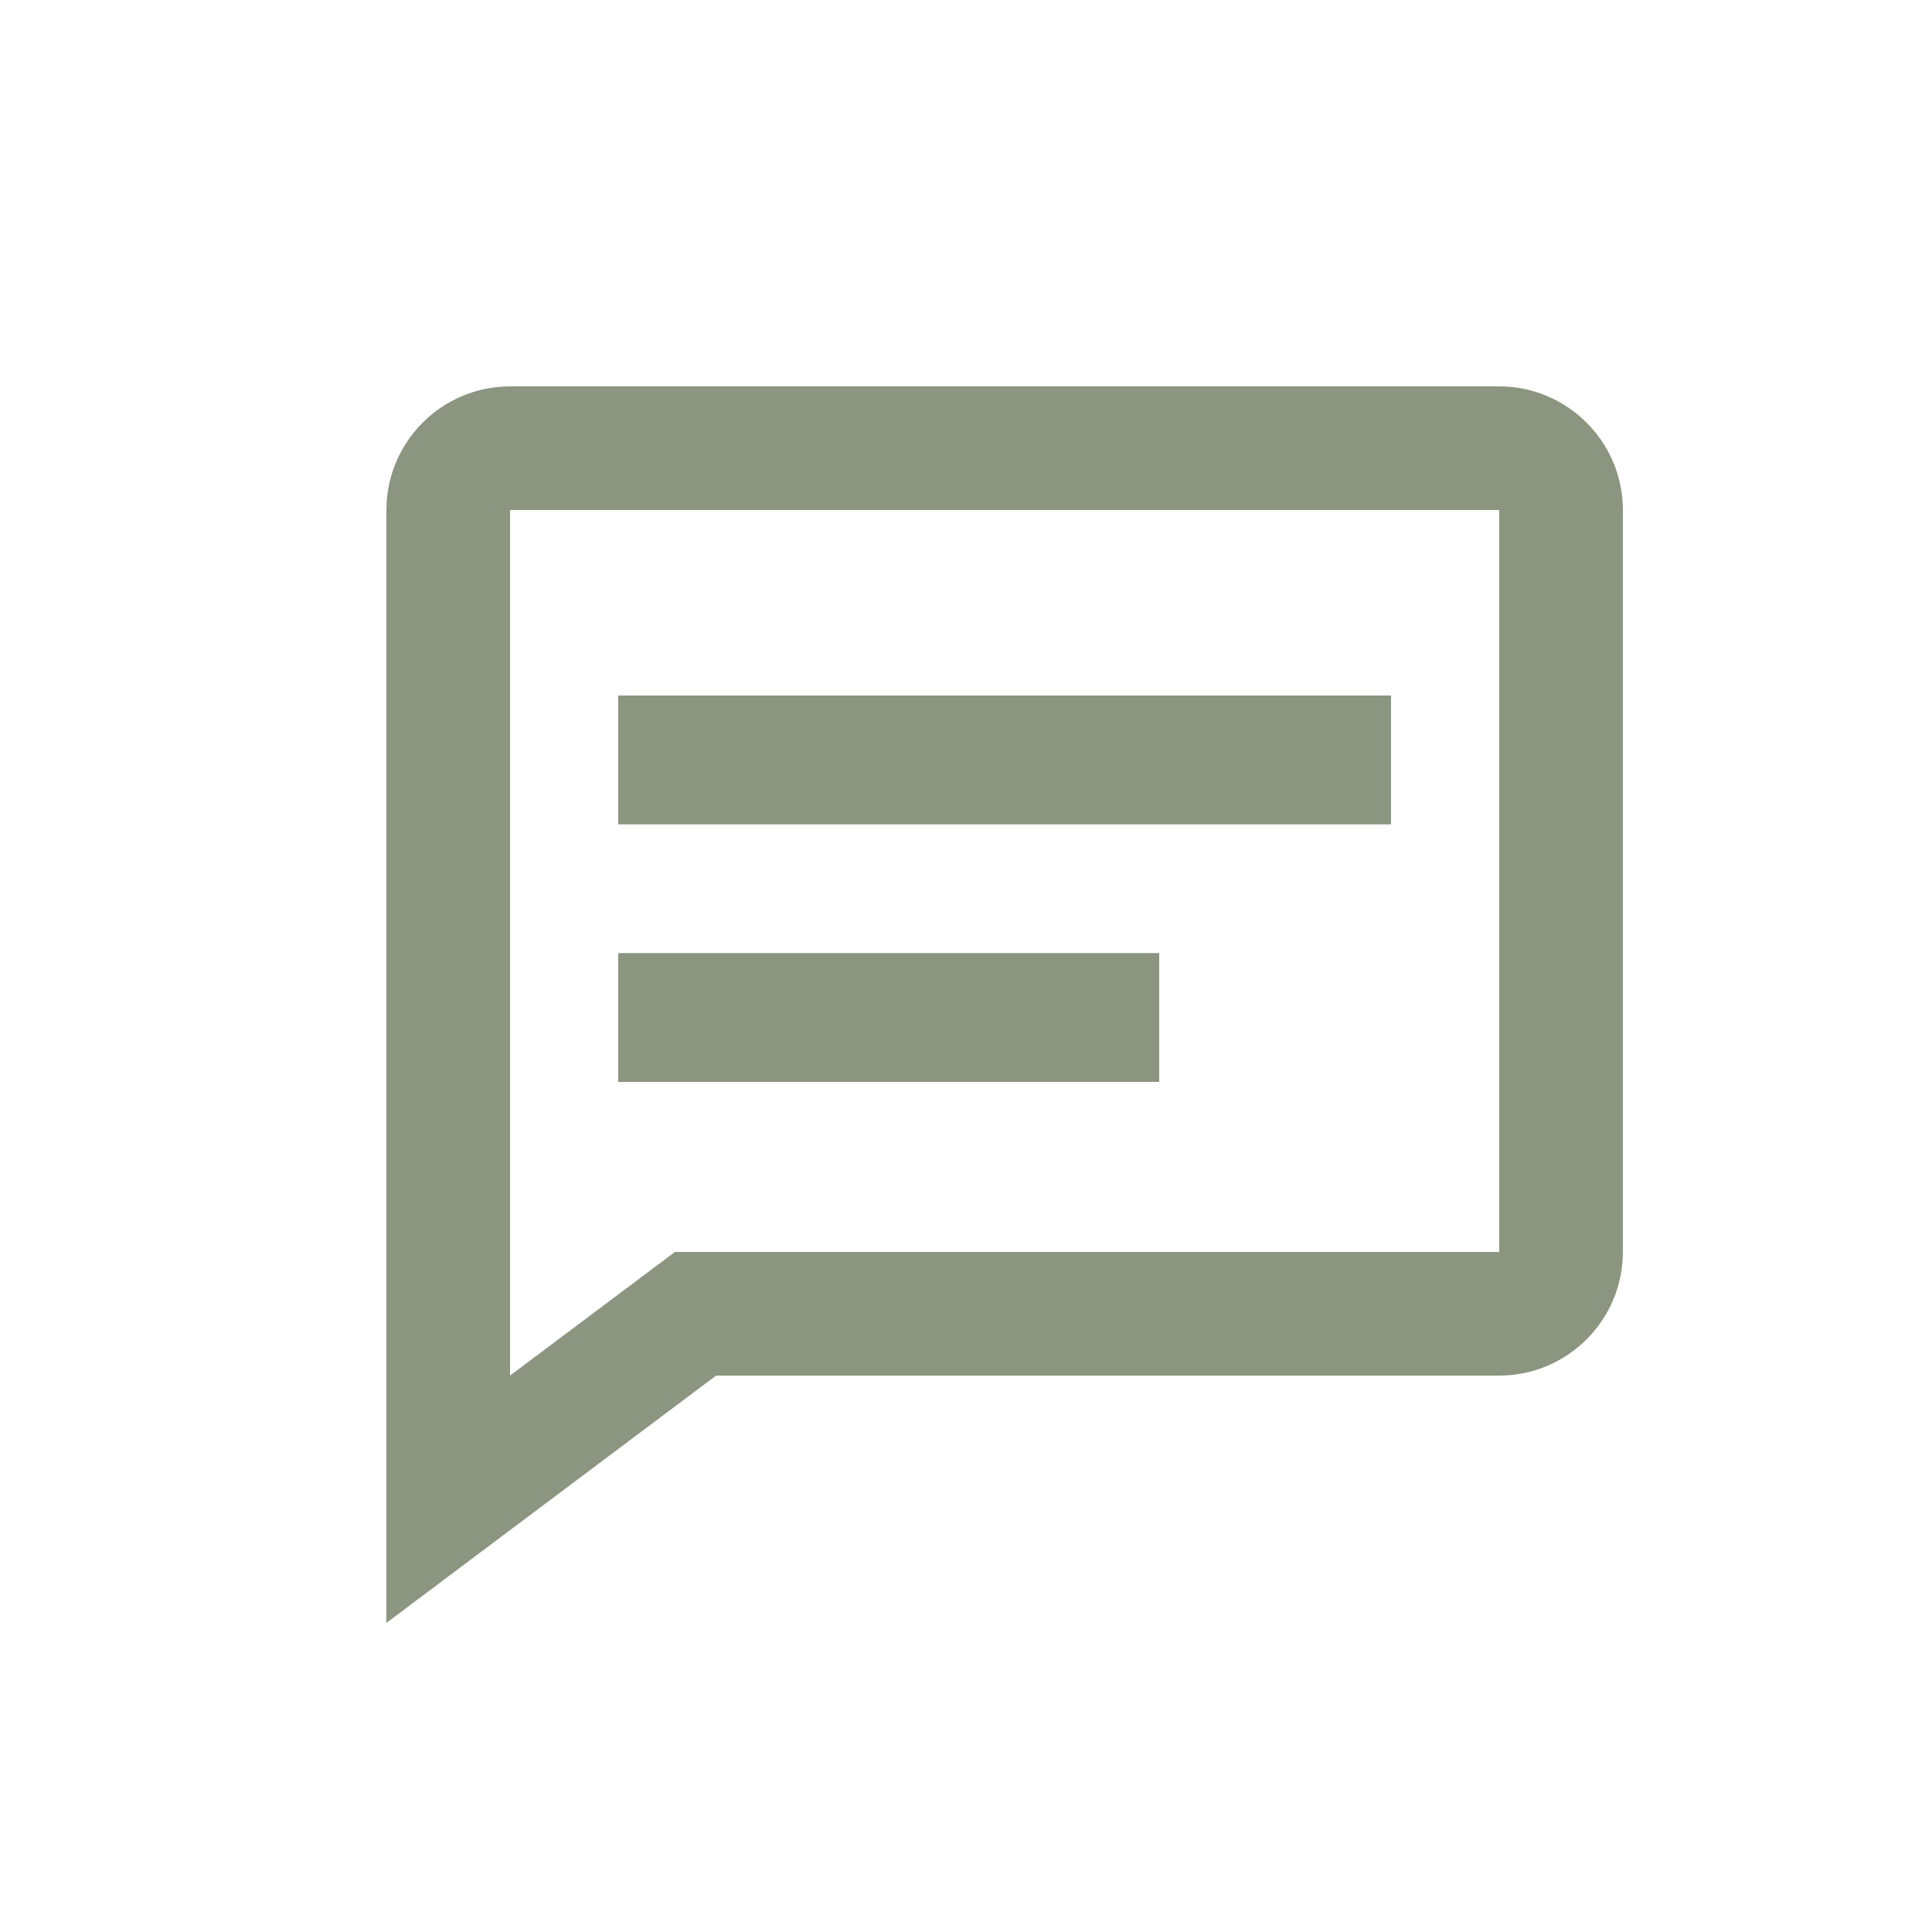
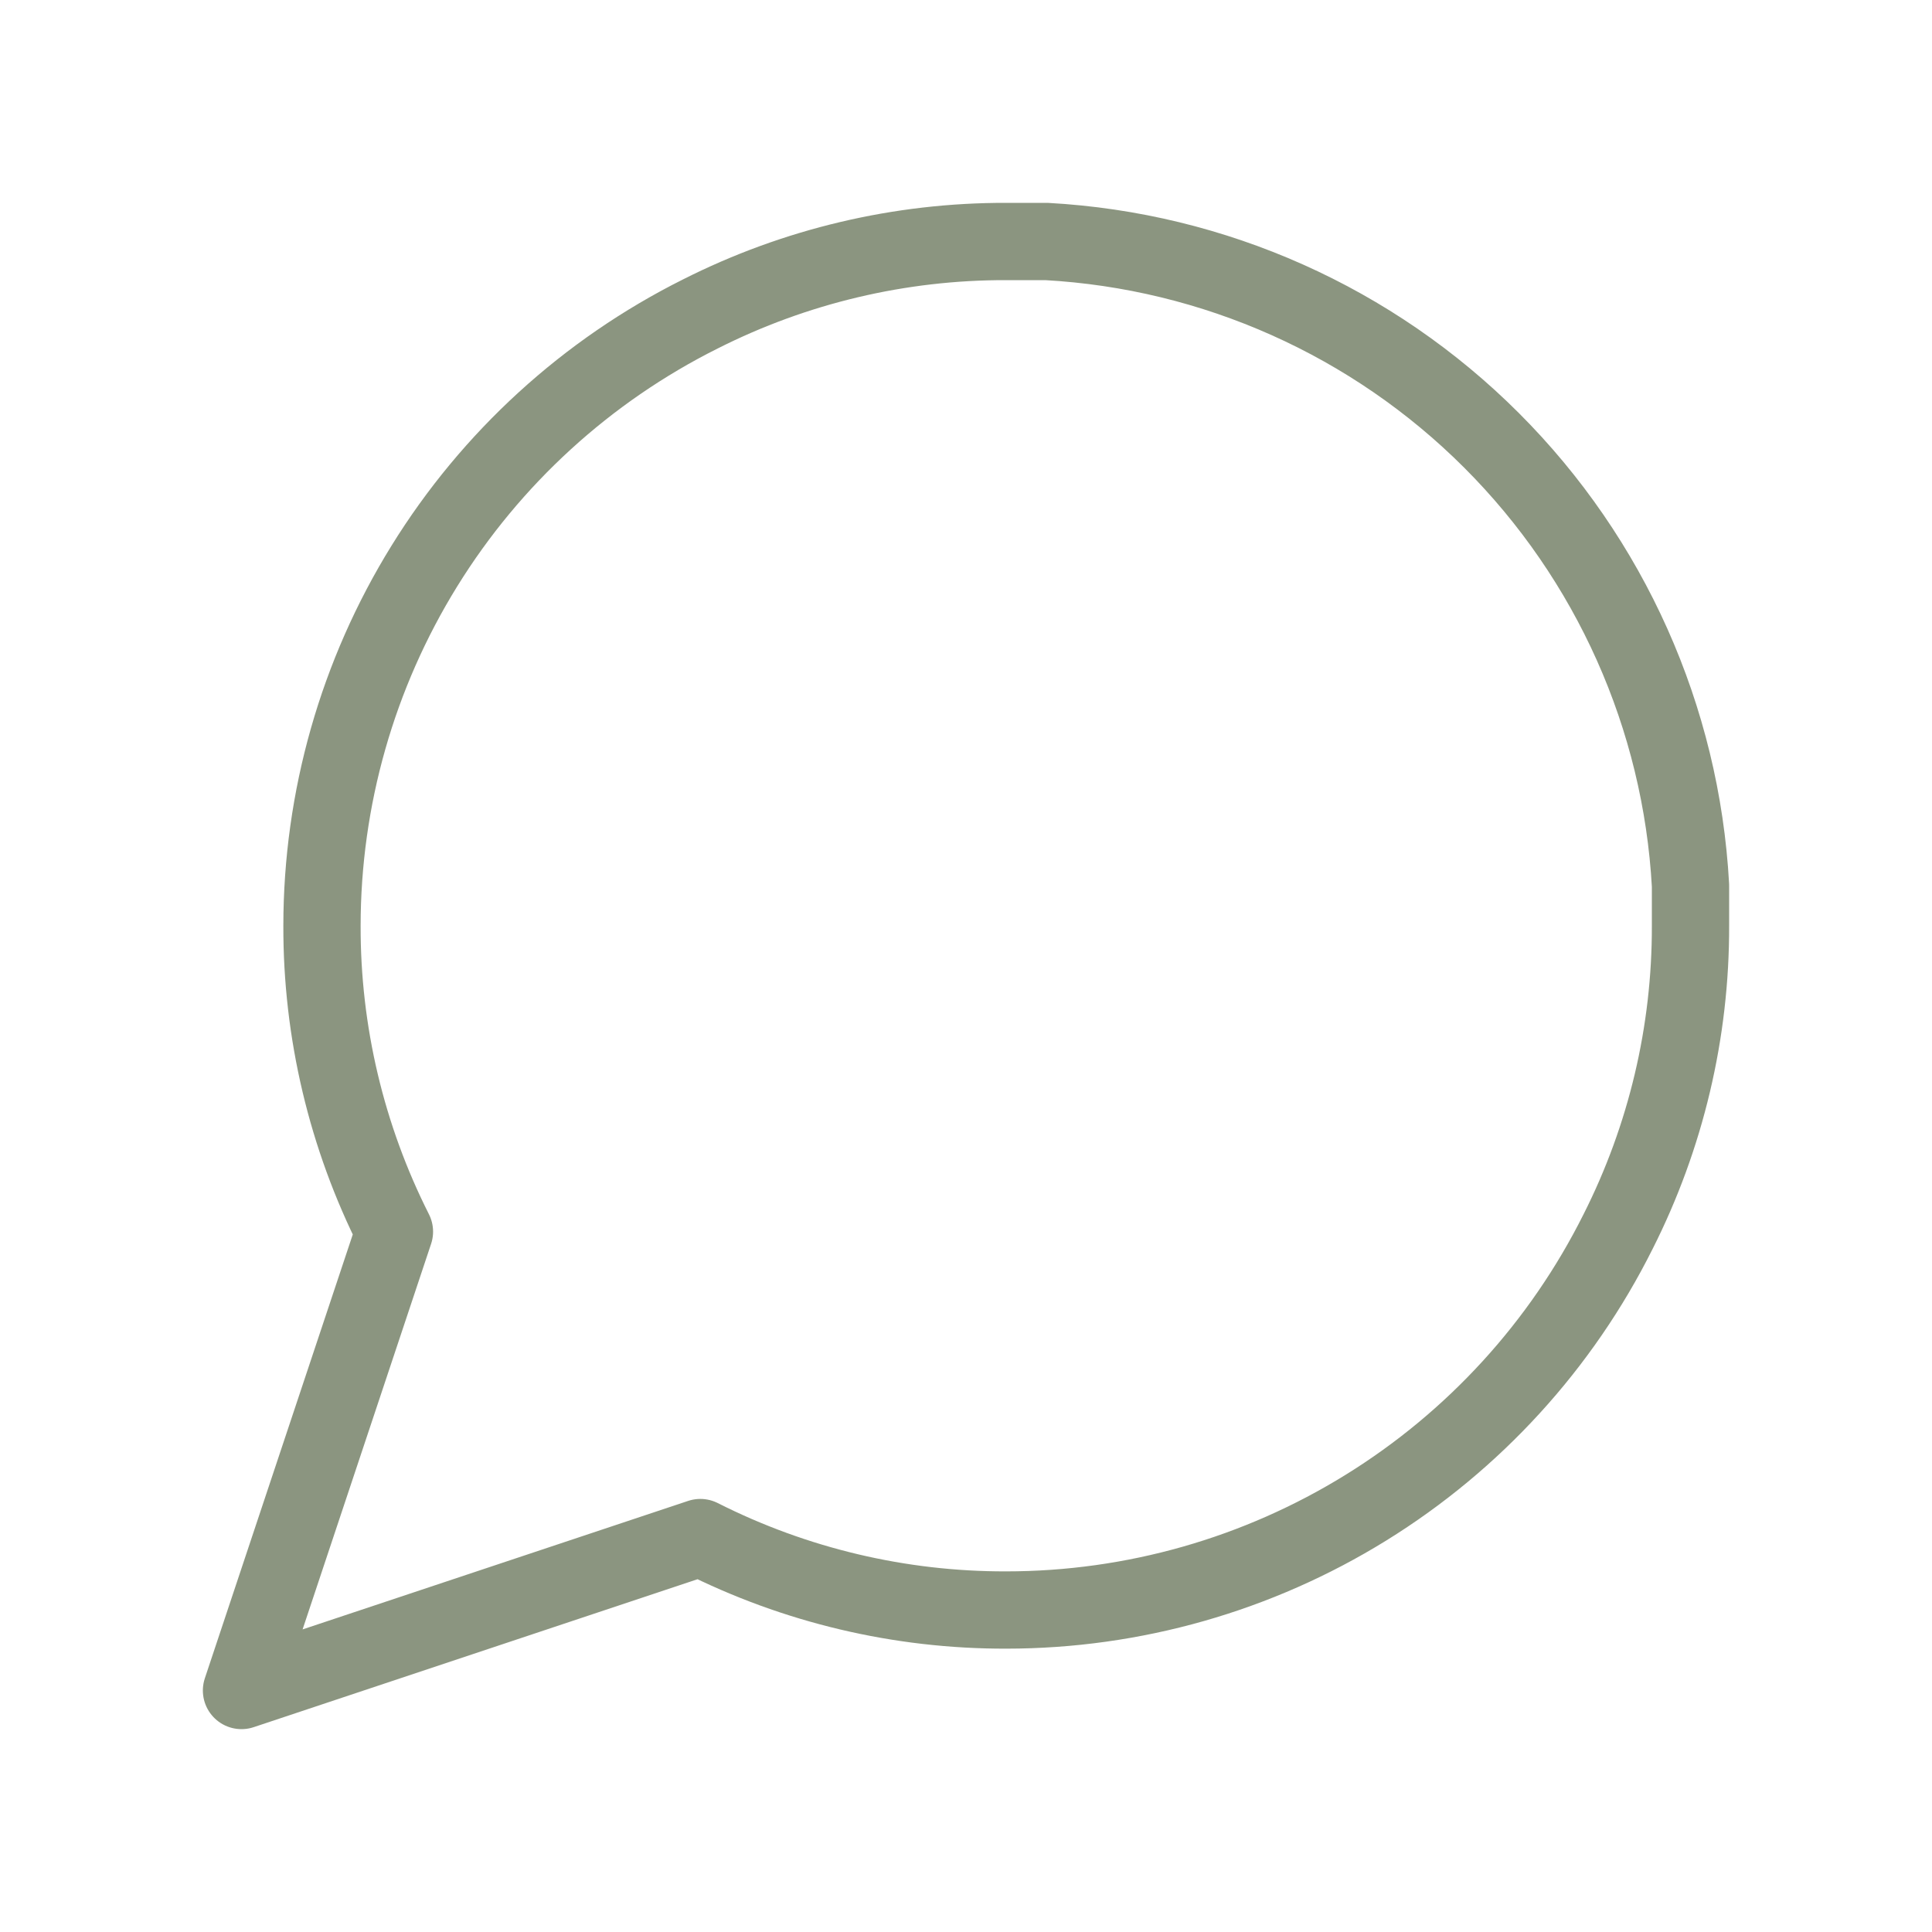
- <svg xmlns="http://www.w3.org/2000/svg" width="25" height="25" viewBox="0 0 25 25" fill="none">
-   <path d="M8 9H18V10.667H8V9ZM8 12.333H15V14H8V12.333Z" fill="#182C02" fill-opacity="0.5" />
-   <path d="M19.4 5H6.6C5.718 5 5 5.718 5 6.6V21L9.266 17.8H19.4C20.282 17.8 21 17.082 21 16.2V6.6C21 5.718 20.282 5 19.4 5ZM19.4 16.2H8.734L6.6 17.8V6.6H19.4V16.2Z" fill="#182C02" fill-opacity="0.5" />
+ <svg xmlns="http://www.w3.org/2000/svg" width="50" height="50" viewBox="0 0 50 50" fill="none">
+   <path d="M43.75 23.958C43.757 26.708 43.115 29.421 41.875 31.875C40.405 34.816 38.145 37.29 35.349 39.019C32.552 40.749 29.33 41.666 26.042 41.667C23.292 41.674 20.579 41.032 18.125 39.792L6.25 43.75L10.208 31.875C8.969 29.421 8.326 26.708 8.333 23.958C8.335 20.67 9.251 17.448 10.981 14.651C12.71 11.855 15.184 9.595 18.125 8.125C20.579 6.885 23.292 6.243 26.042 6.25H27.083C31.426 6.49 35.527 8.322 38.602 11.398C41.678 14.473 43.51 18.574 43.75 22.917V23.958Z" stroke="#182C02" stroke-opacity="0.5" stroke-width="2" stroke-linecap="round" stroke-linejoin="round" />
</svg>
